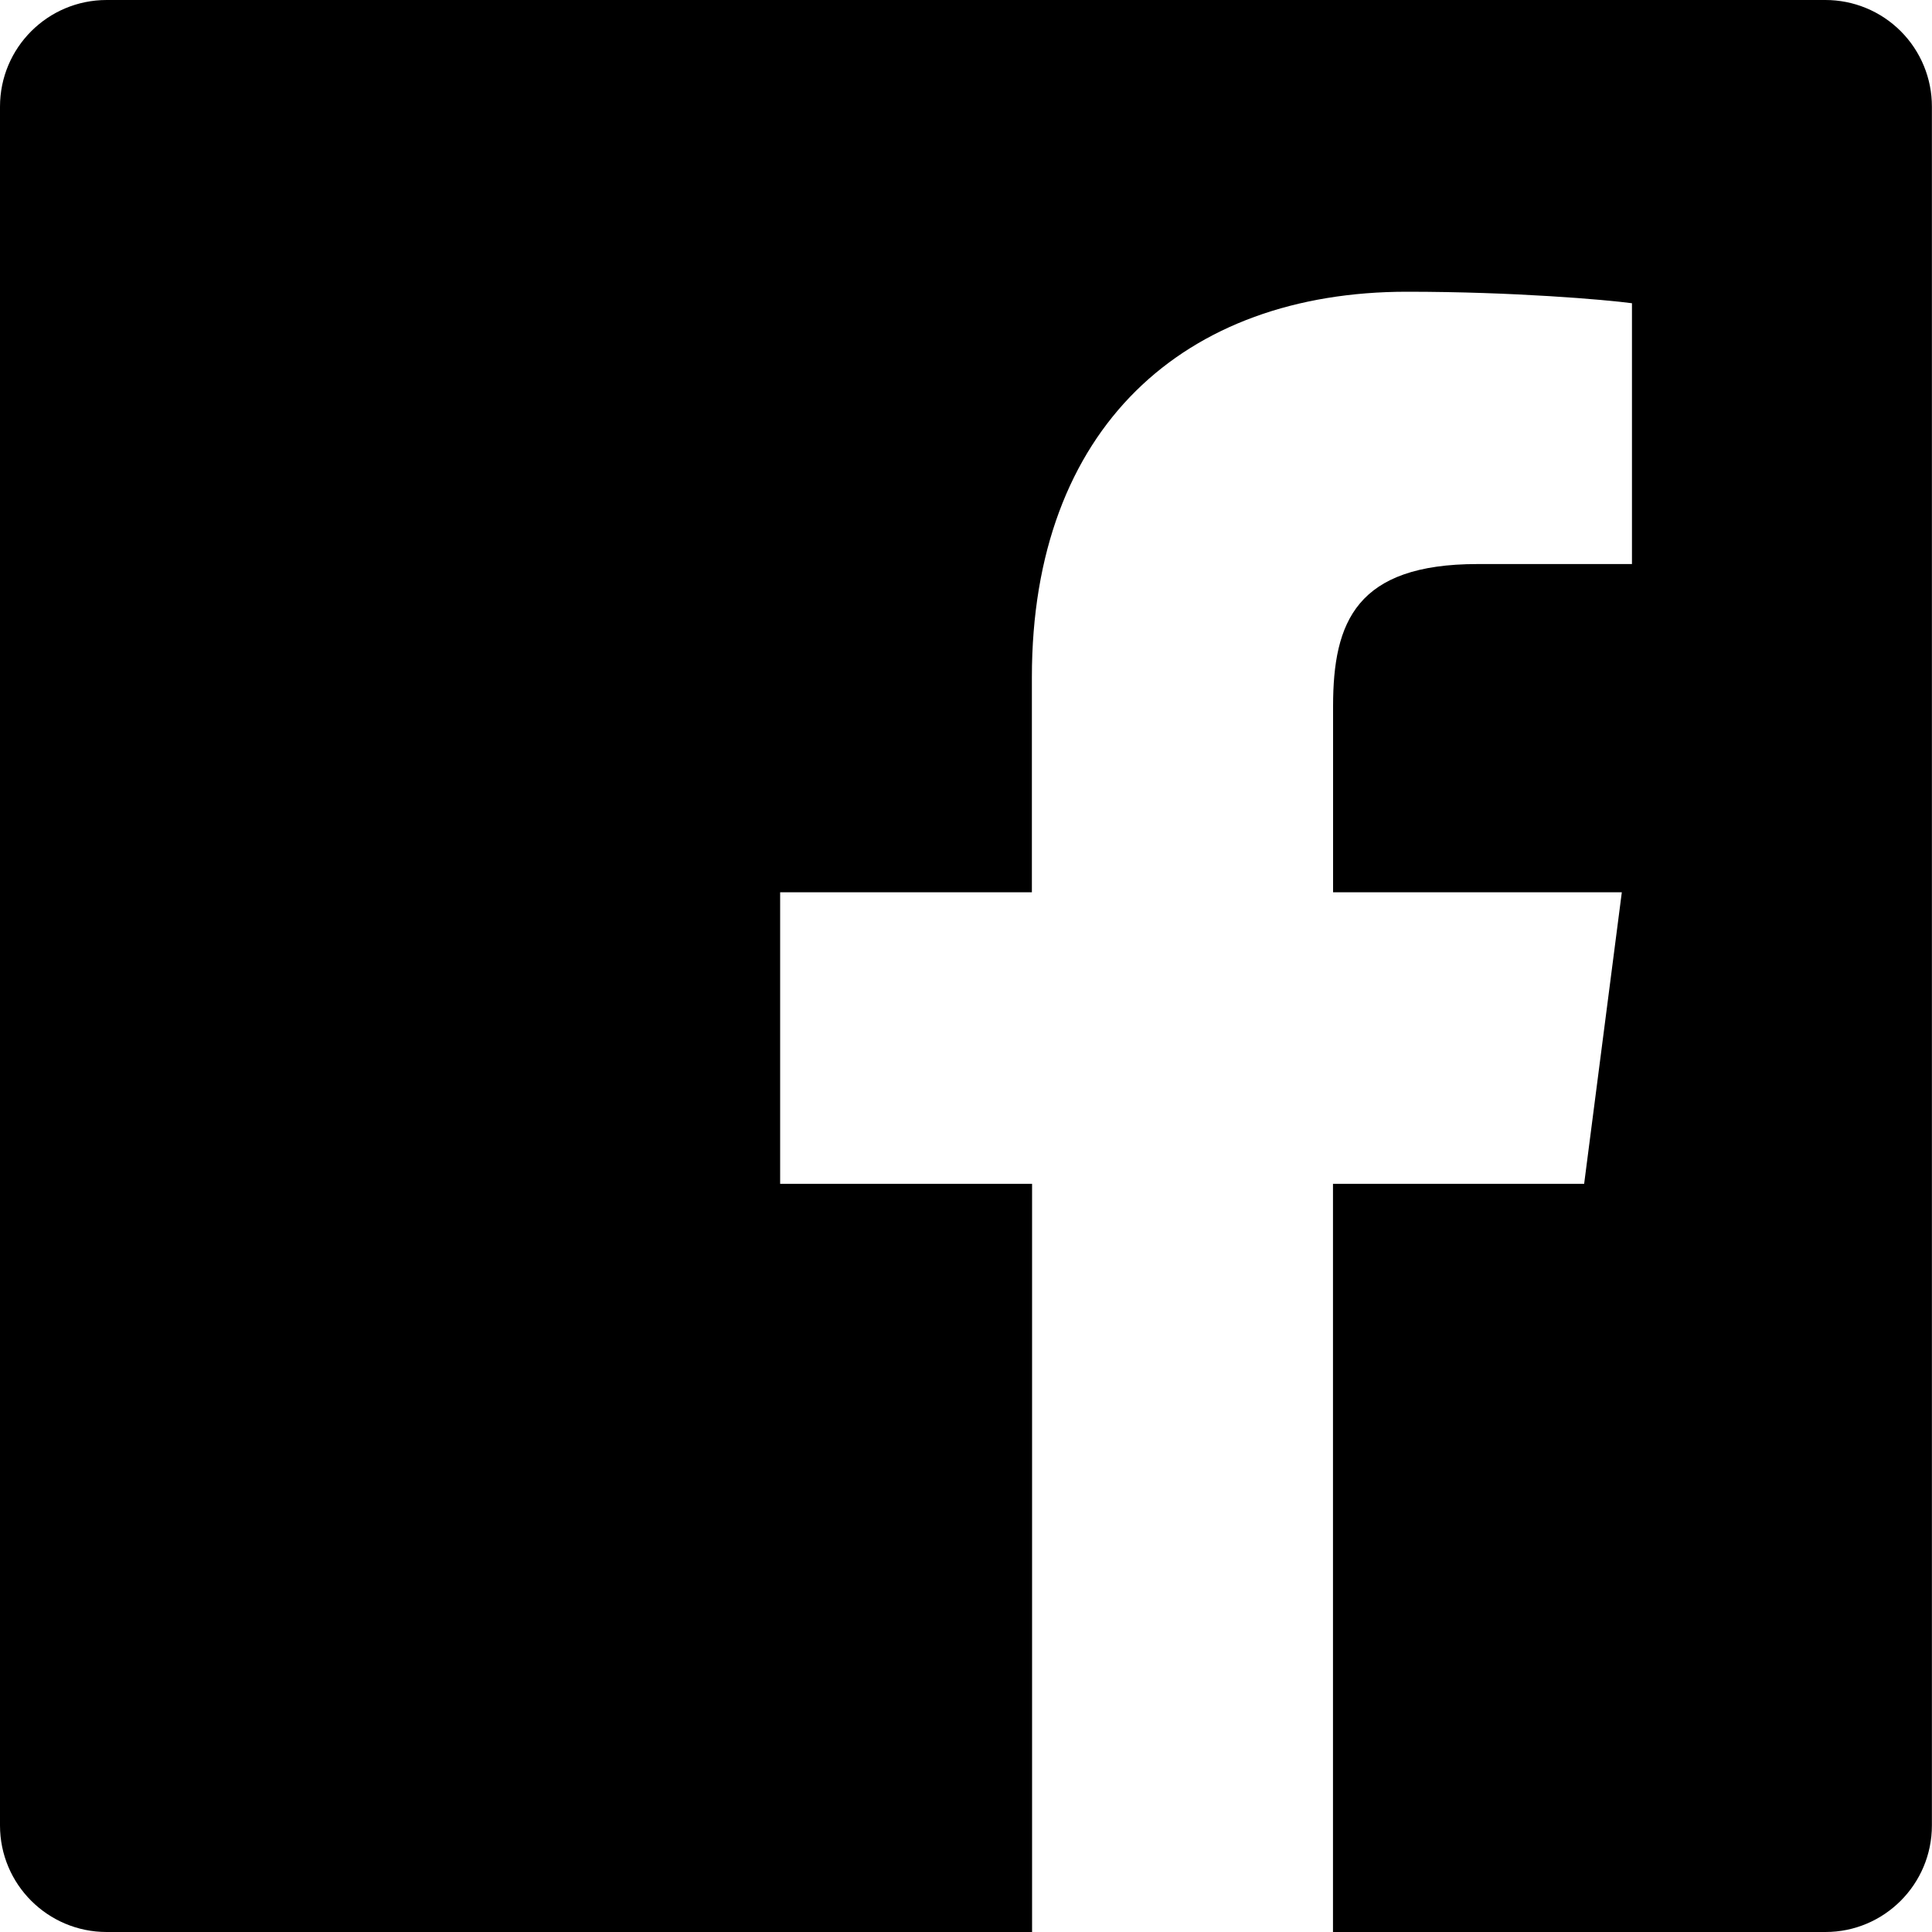
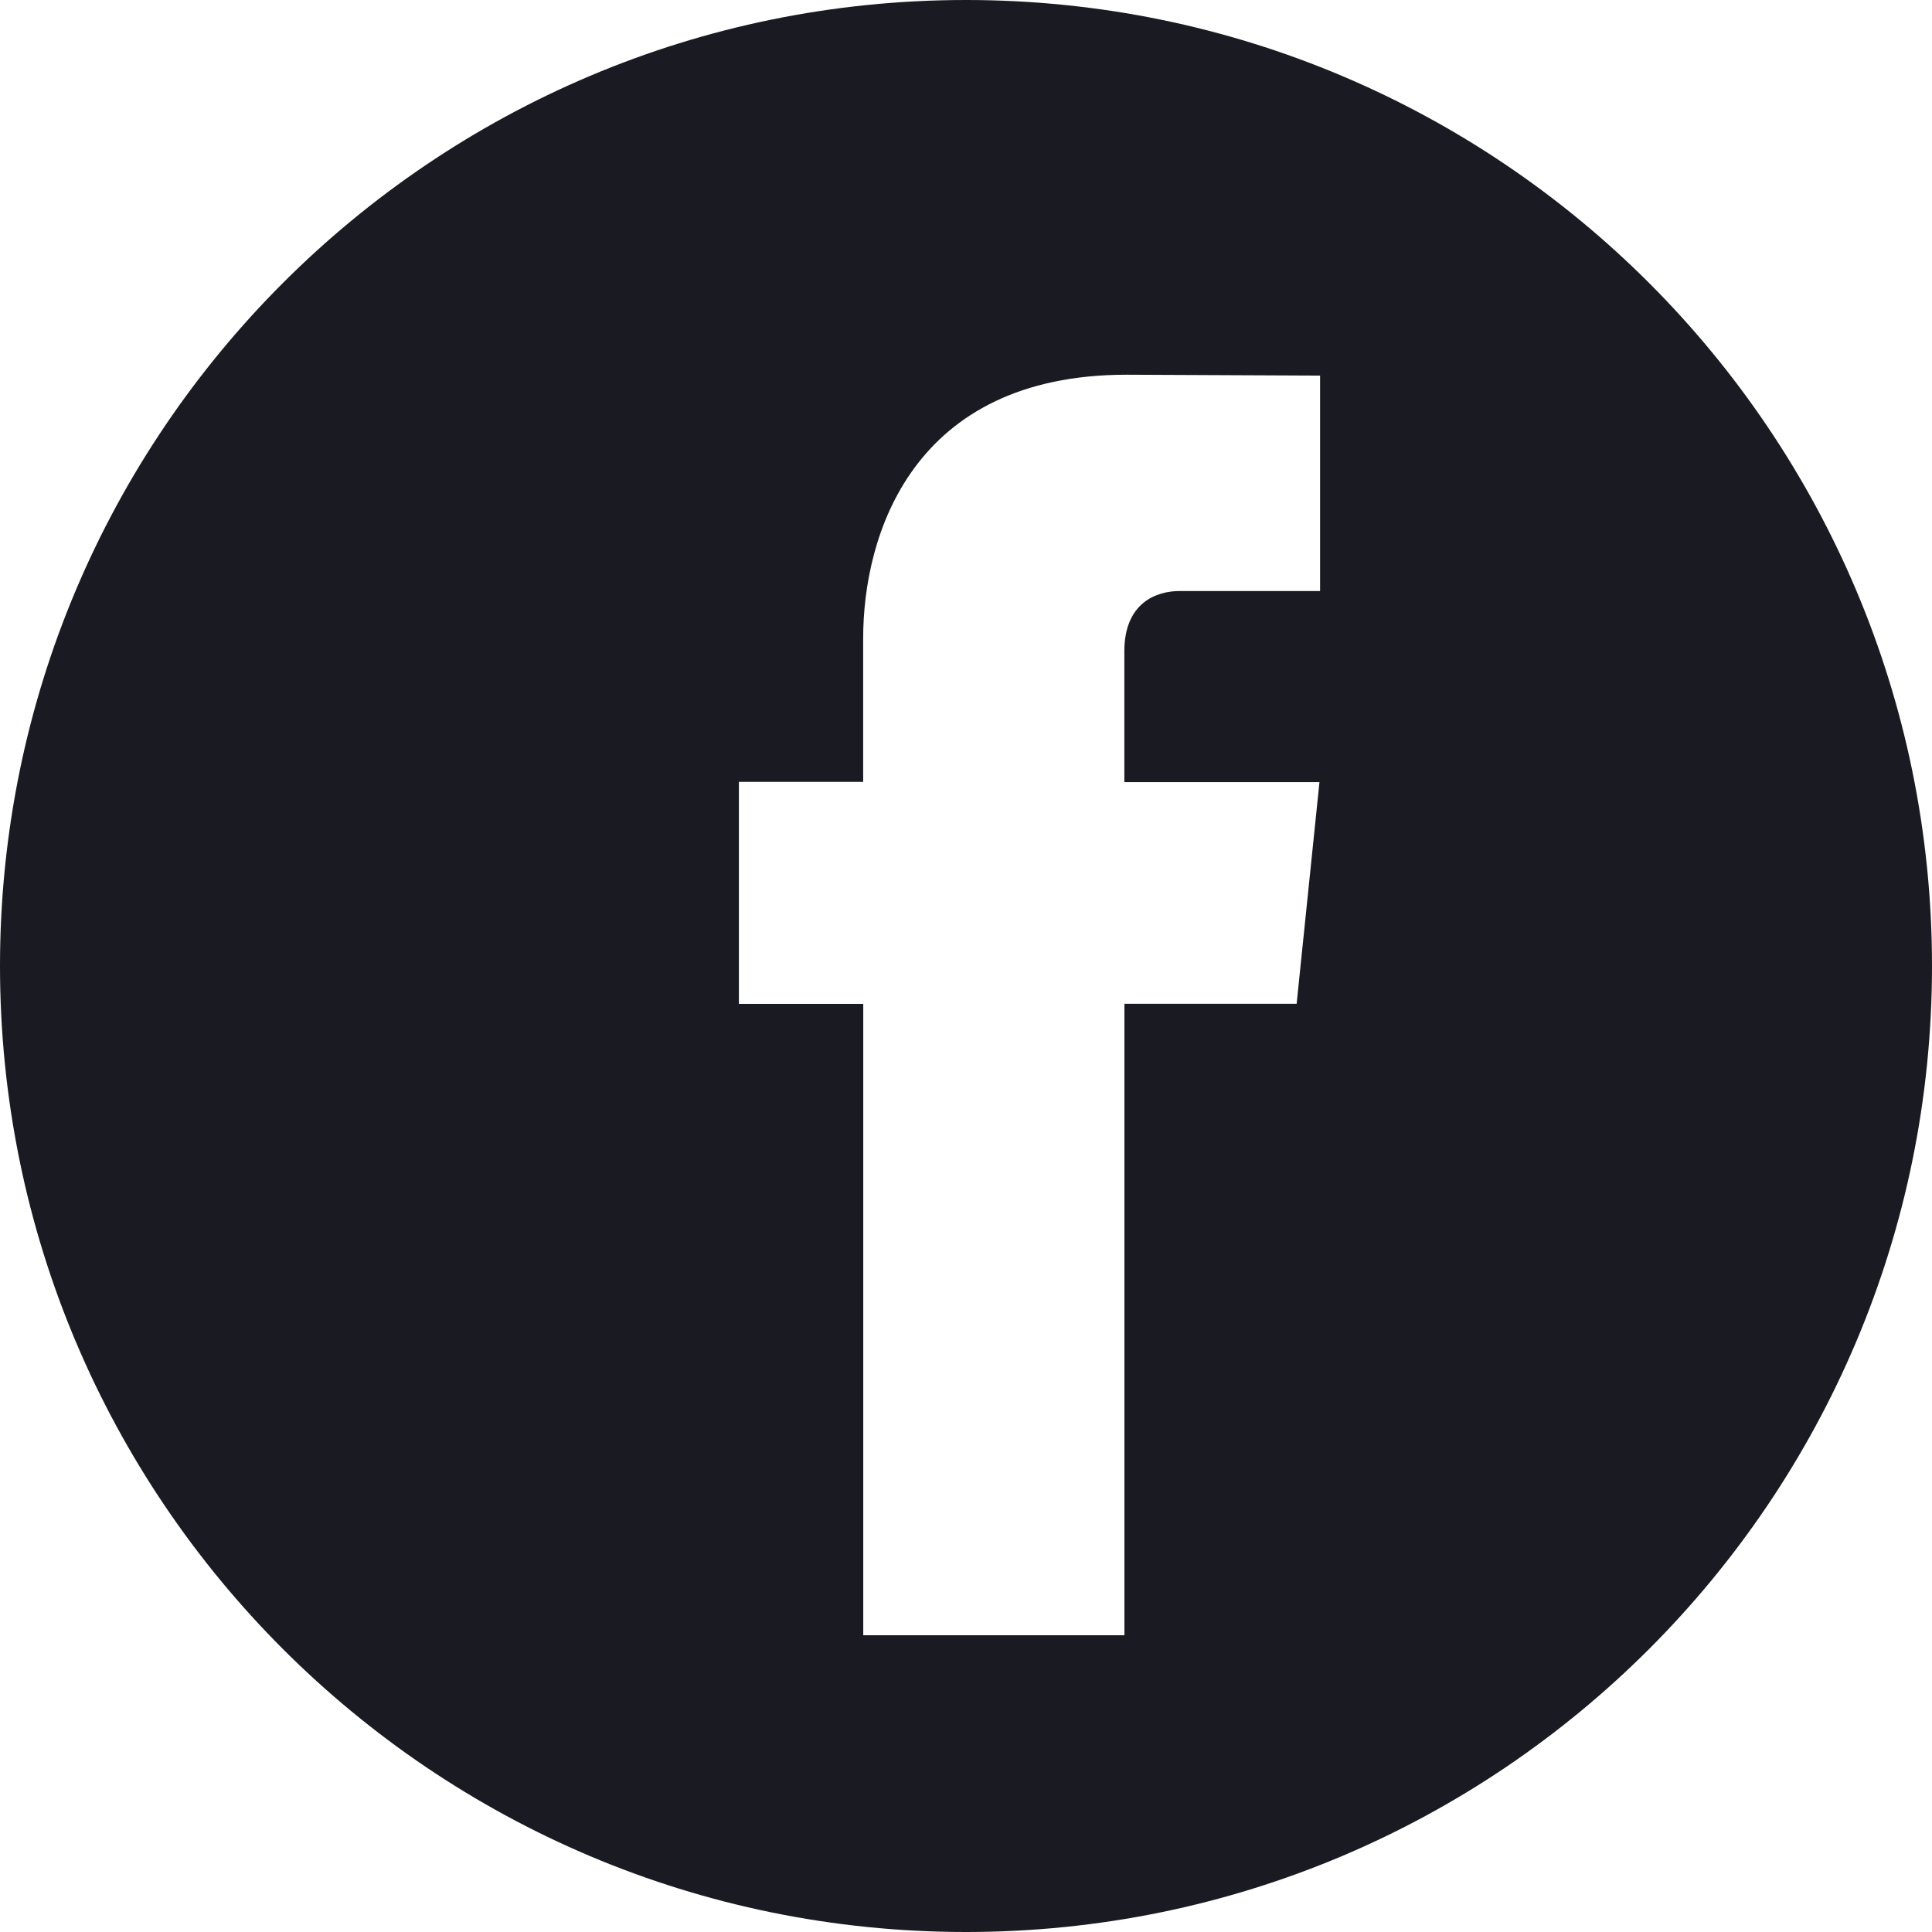
- <svg xmlns="http://www.w3.org/2000/svg" width="20" height="20" fill="none">
-   <path d="M18.896 0H1.104C.494 0 0 .494 0 1.104v17.793C0 19.506.494 20 1.104 20h9.58v-7.745H8.076V9.237h2.606V7.01c0-2.583 1.578-3.99 3.883-3.99 1.104 0 2.052.082 2.329.119v2.7h-1.598c-1.254 0-1.496.597-1.496 1.47v1.928h2.989l-.39 3.018h-2.6V20h5.098c.608 0 1.102-.494 1.102-1.104V1.104A1.102 1.102 0 0018.896 0z" fill="#000" />
+ <svg xmlns="http://www.w3.org/2000/svg" width="22" height="22" fill="none">
+   <path fill-rule="evenodd" clip-rule="evenodd" d="M22 11c0 6.075-4.925 11-11 11S0 17.075 0 11 4.925 0 11 0s11 4.925 11 11zm-9.197.43h1.962l.26-2.524h-2.222V7.418c0-.557.368-.688.63-.688h1.599V4.277l-2.203-.01c-2.445 0-3 1.832-3 3.001v1.635H8.414v2.528H9.83v7.19h2.974v-7.19z" fill="#1A1B22" />
</svg>
